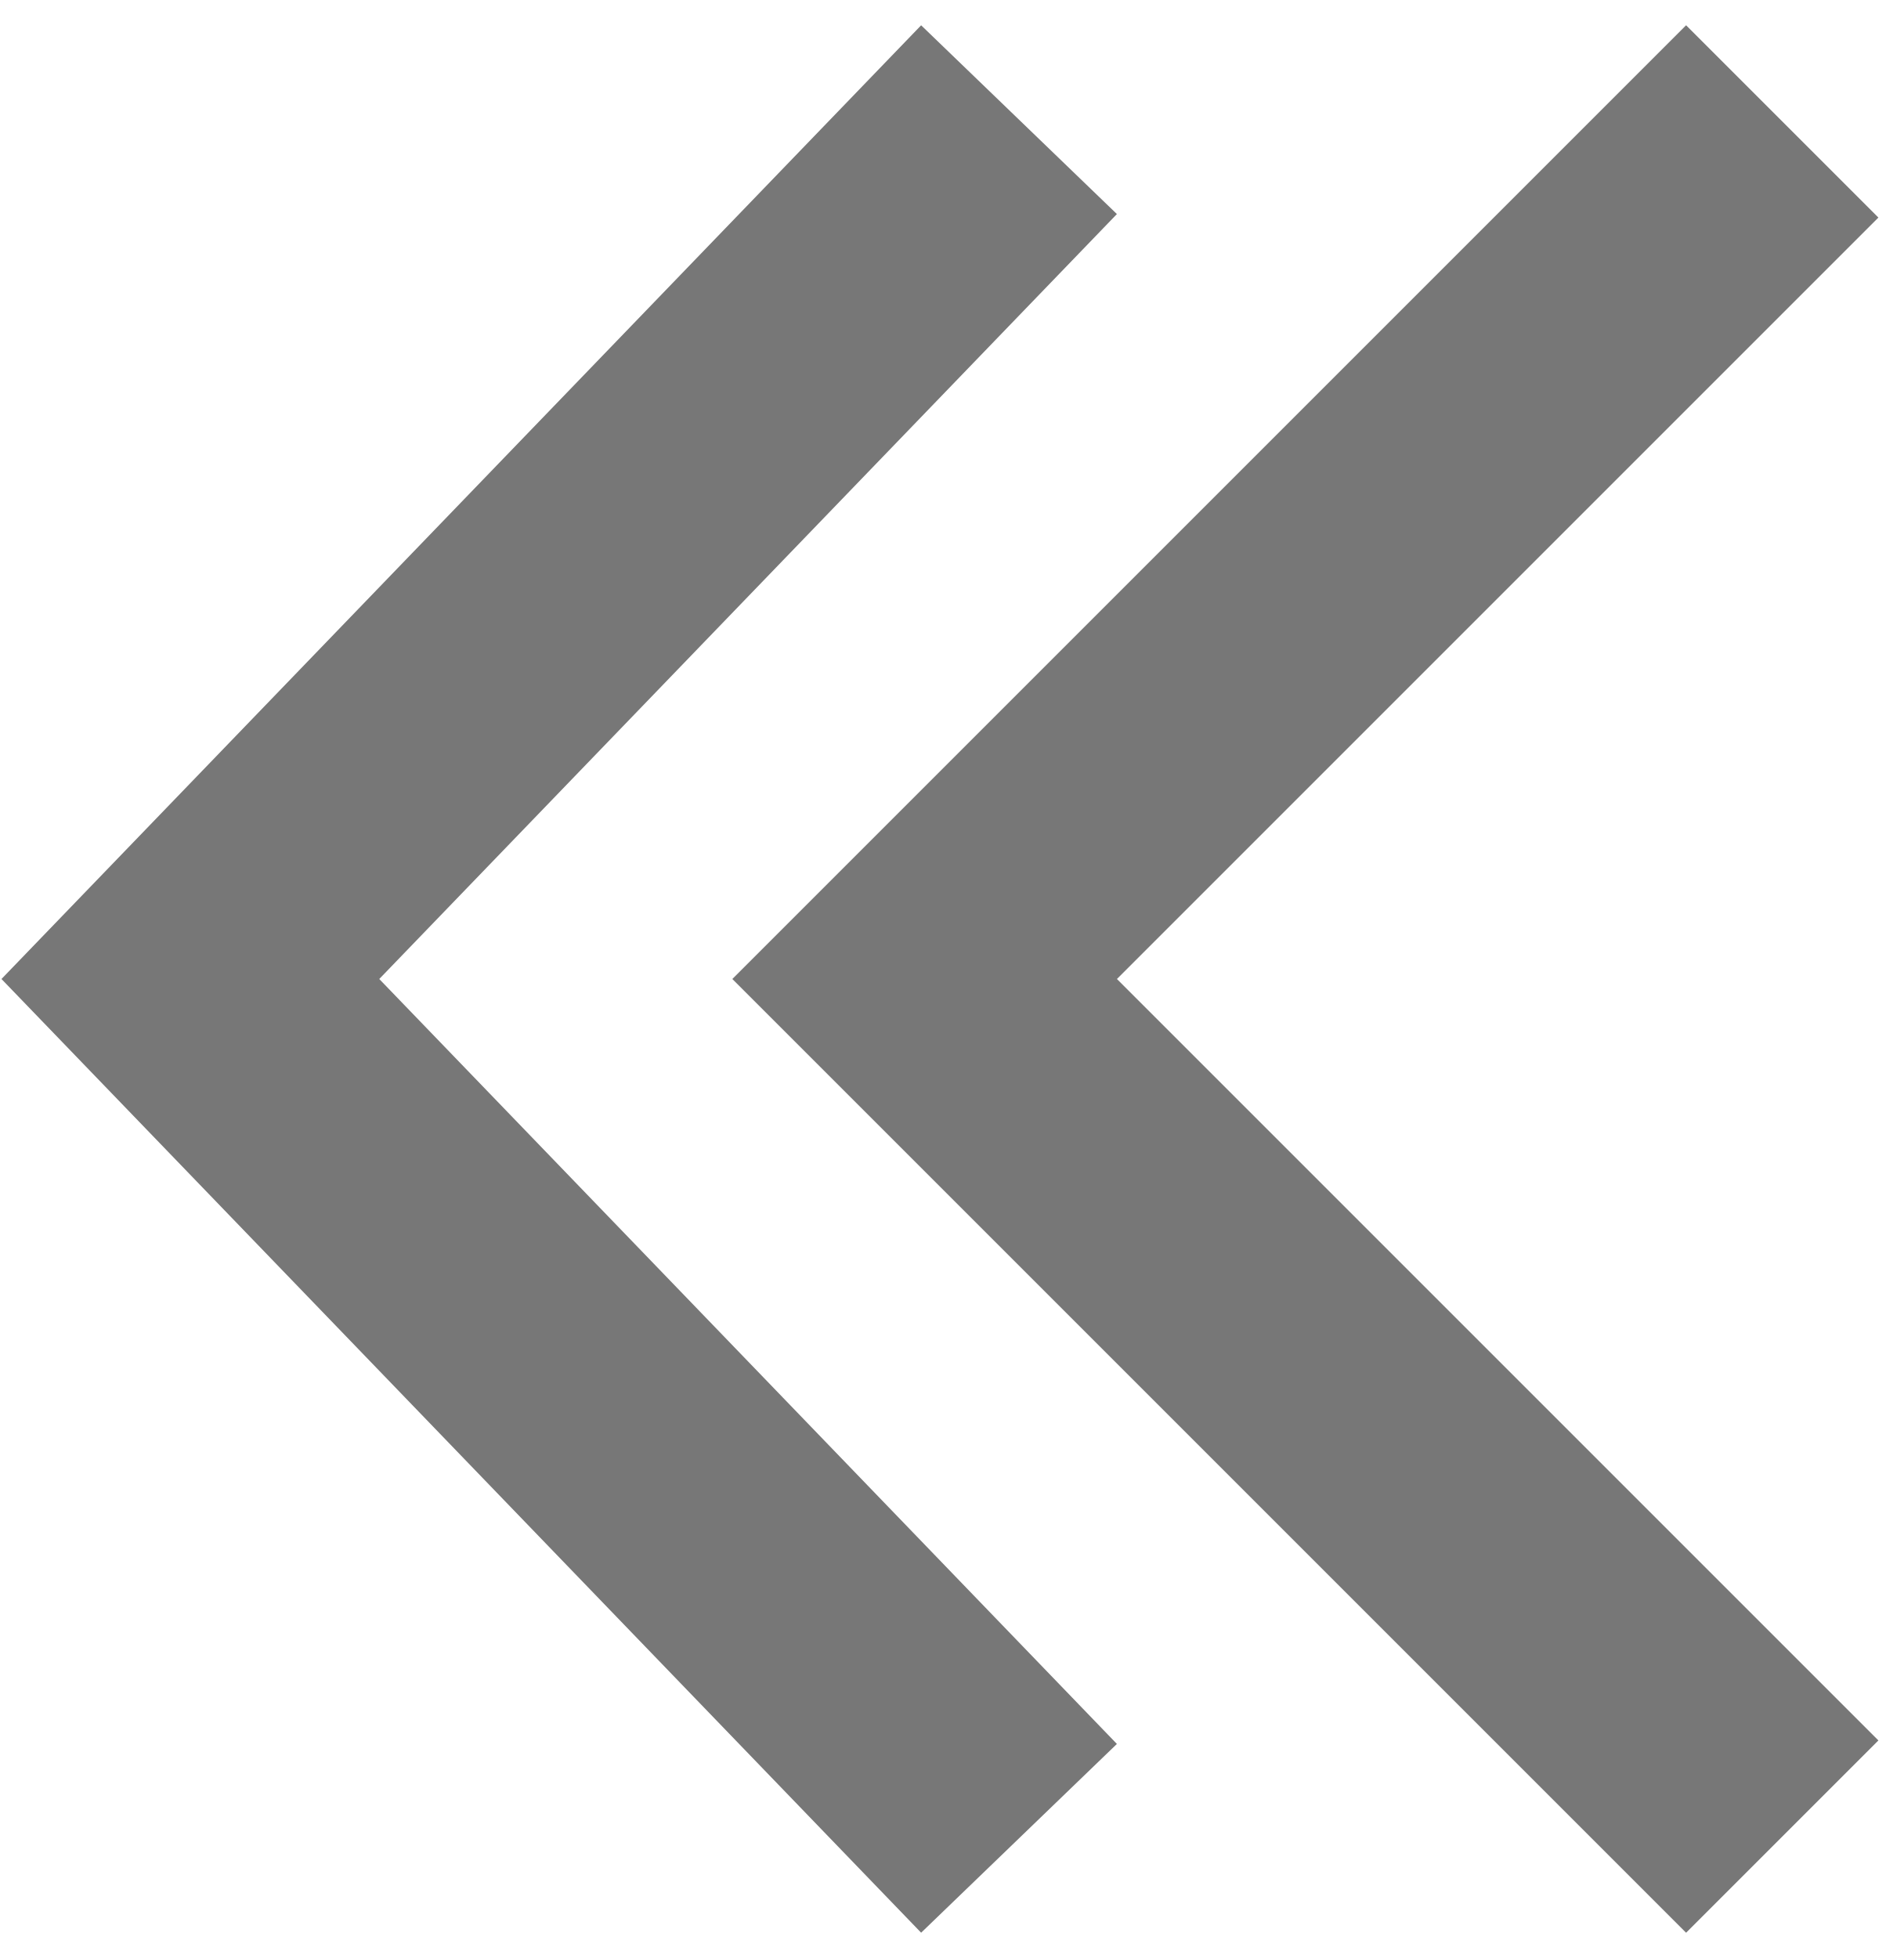
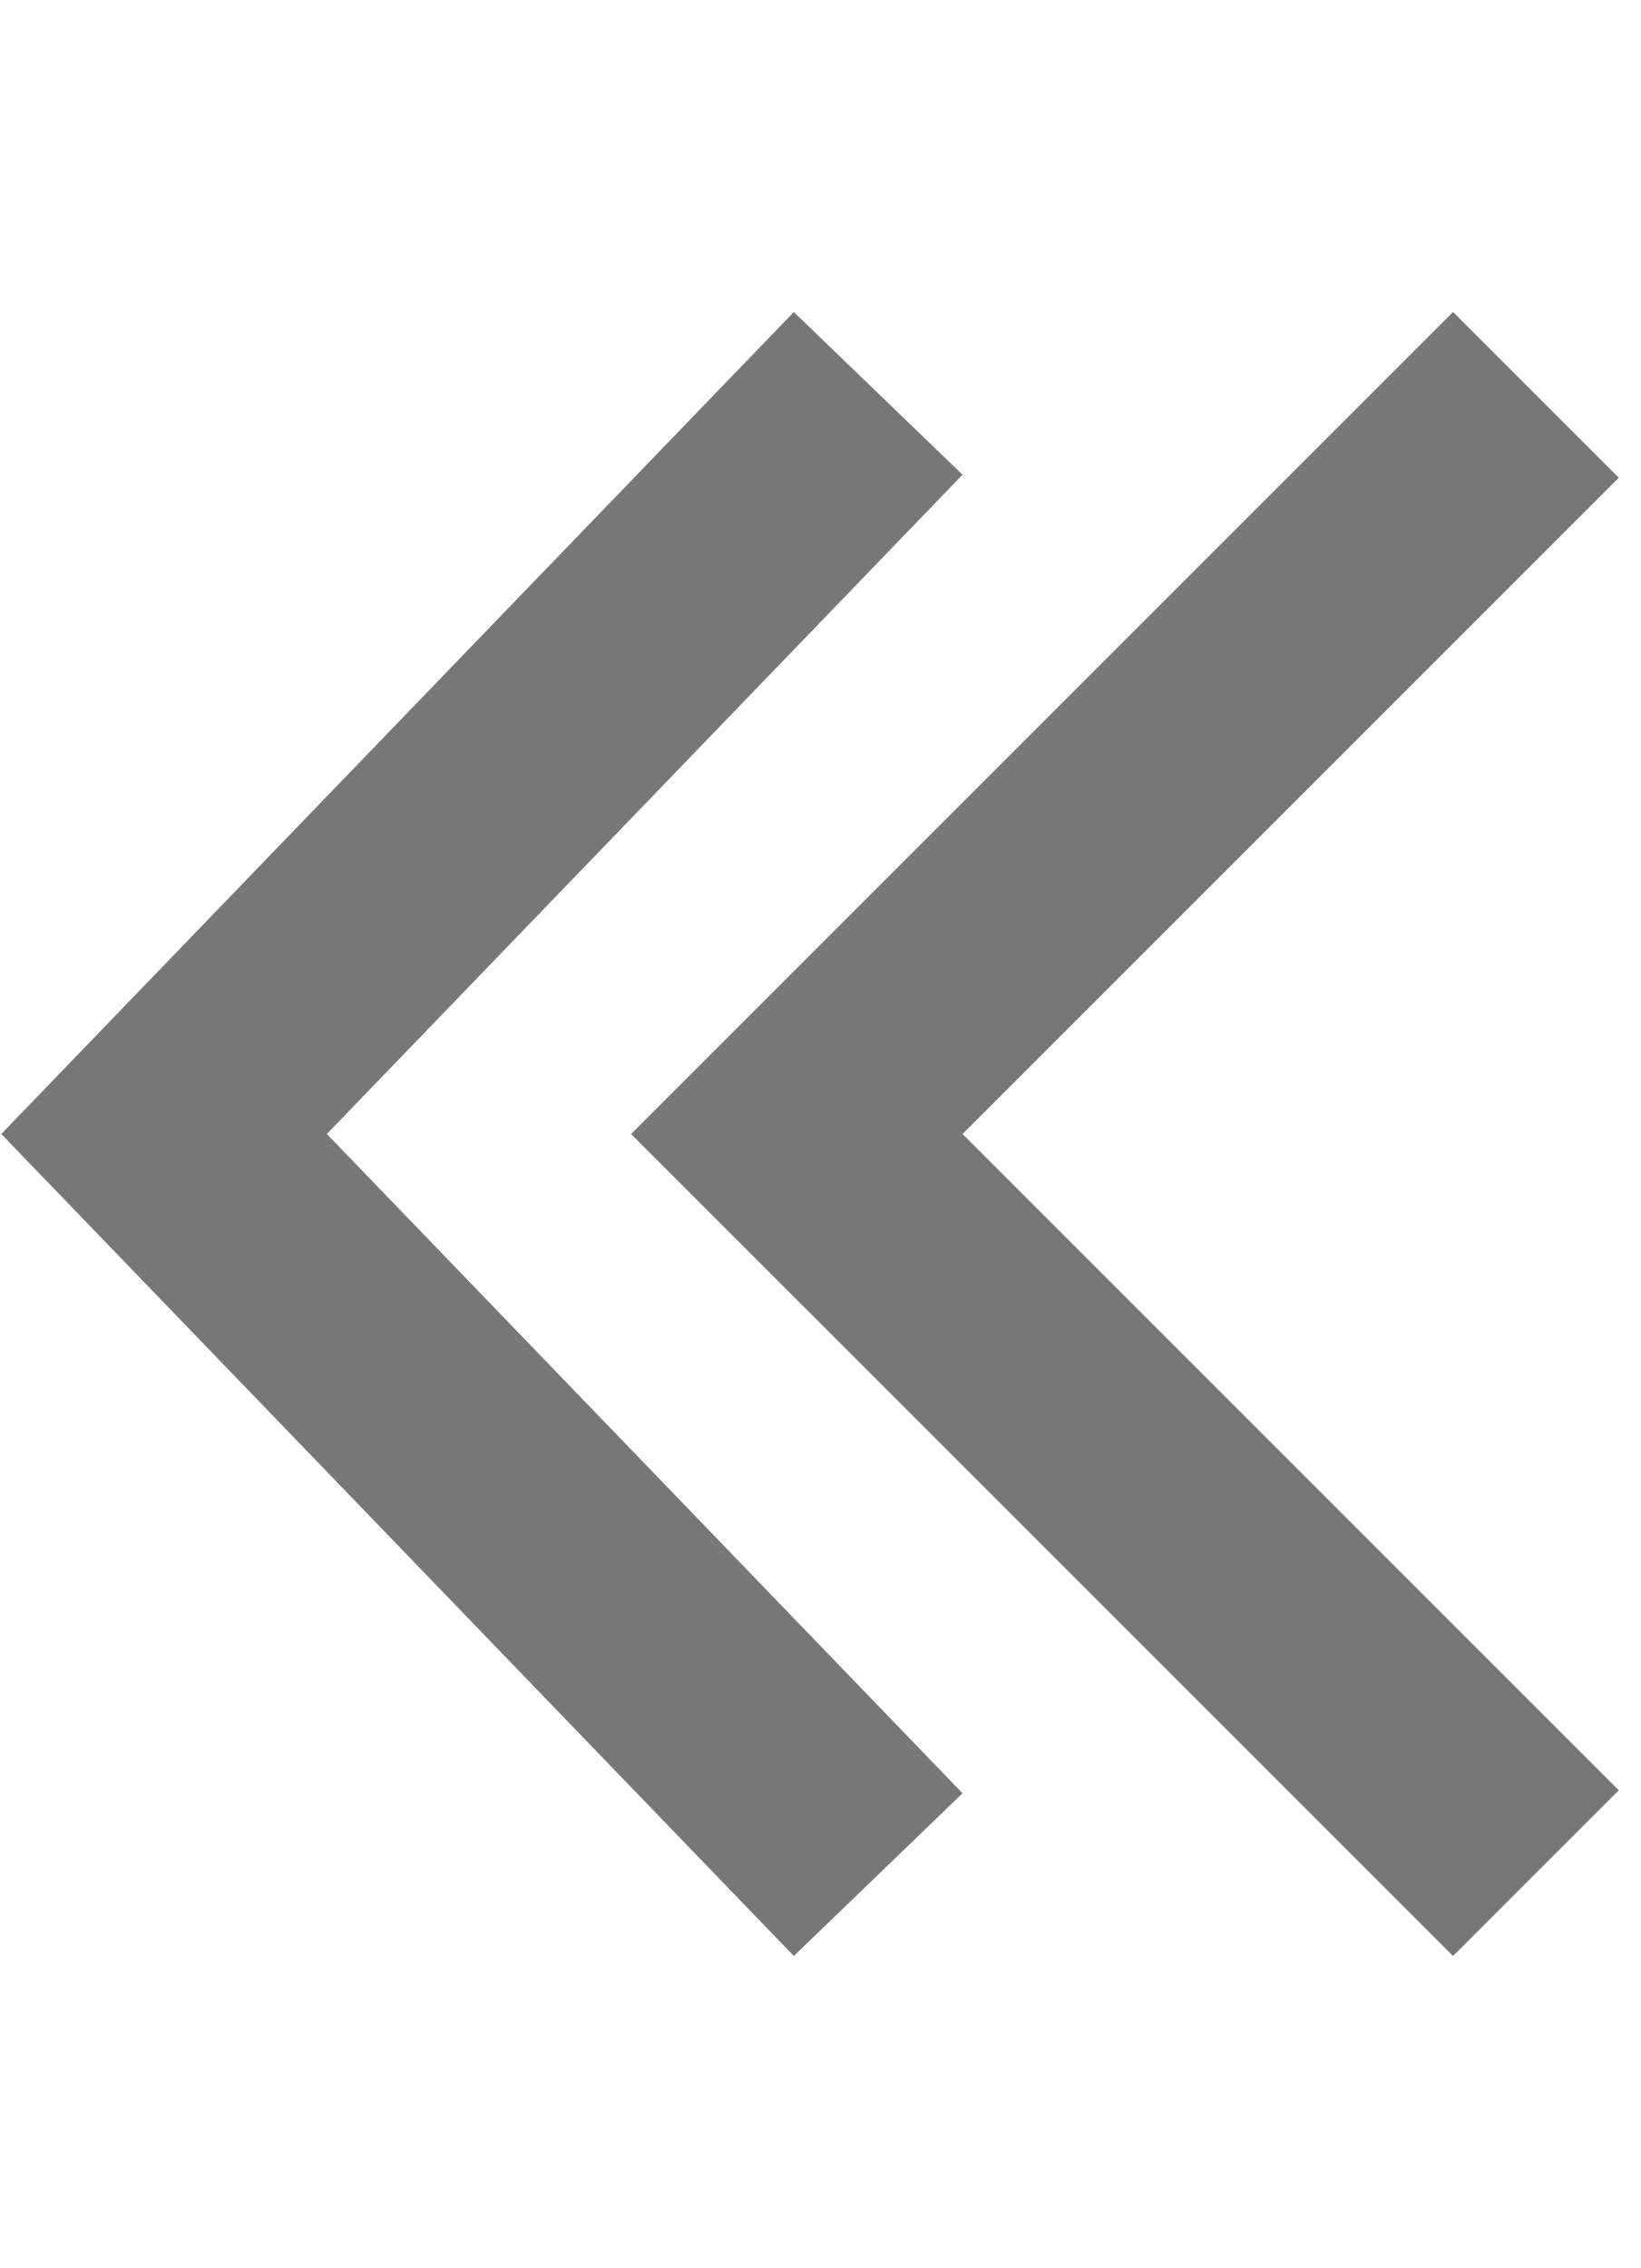
- <svg xmlns="http://www.w3.org/2000/svg" width="70" height="72" viewBox="0 0 70 72" fill="none">
+ <svg xmlns="http://www.w3.org/2000/svg" width="68" height="94" viewBox="0 0 70 72" fill="none">
  <g id="backwards">
    <path id="Vector 5" d="M62 64L34 36L62 8" stroke="#777777" stroke-width="10" stroke-linecap="square" />
    <path id="Vector 6" d="M34 64L7 36L34 8" stroke="#777777" stroke-width="10" stroke-linecap="square" />
  </g>
</svg>
